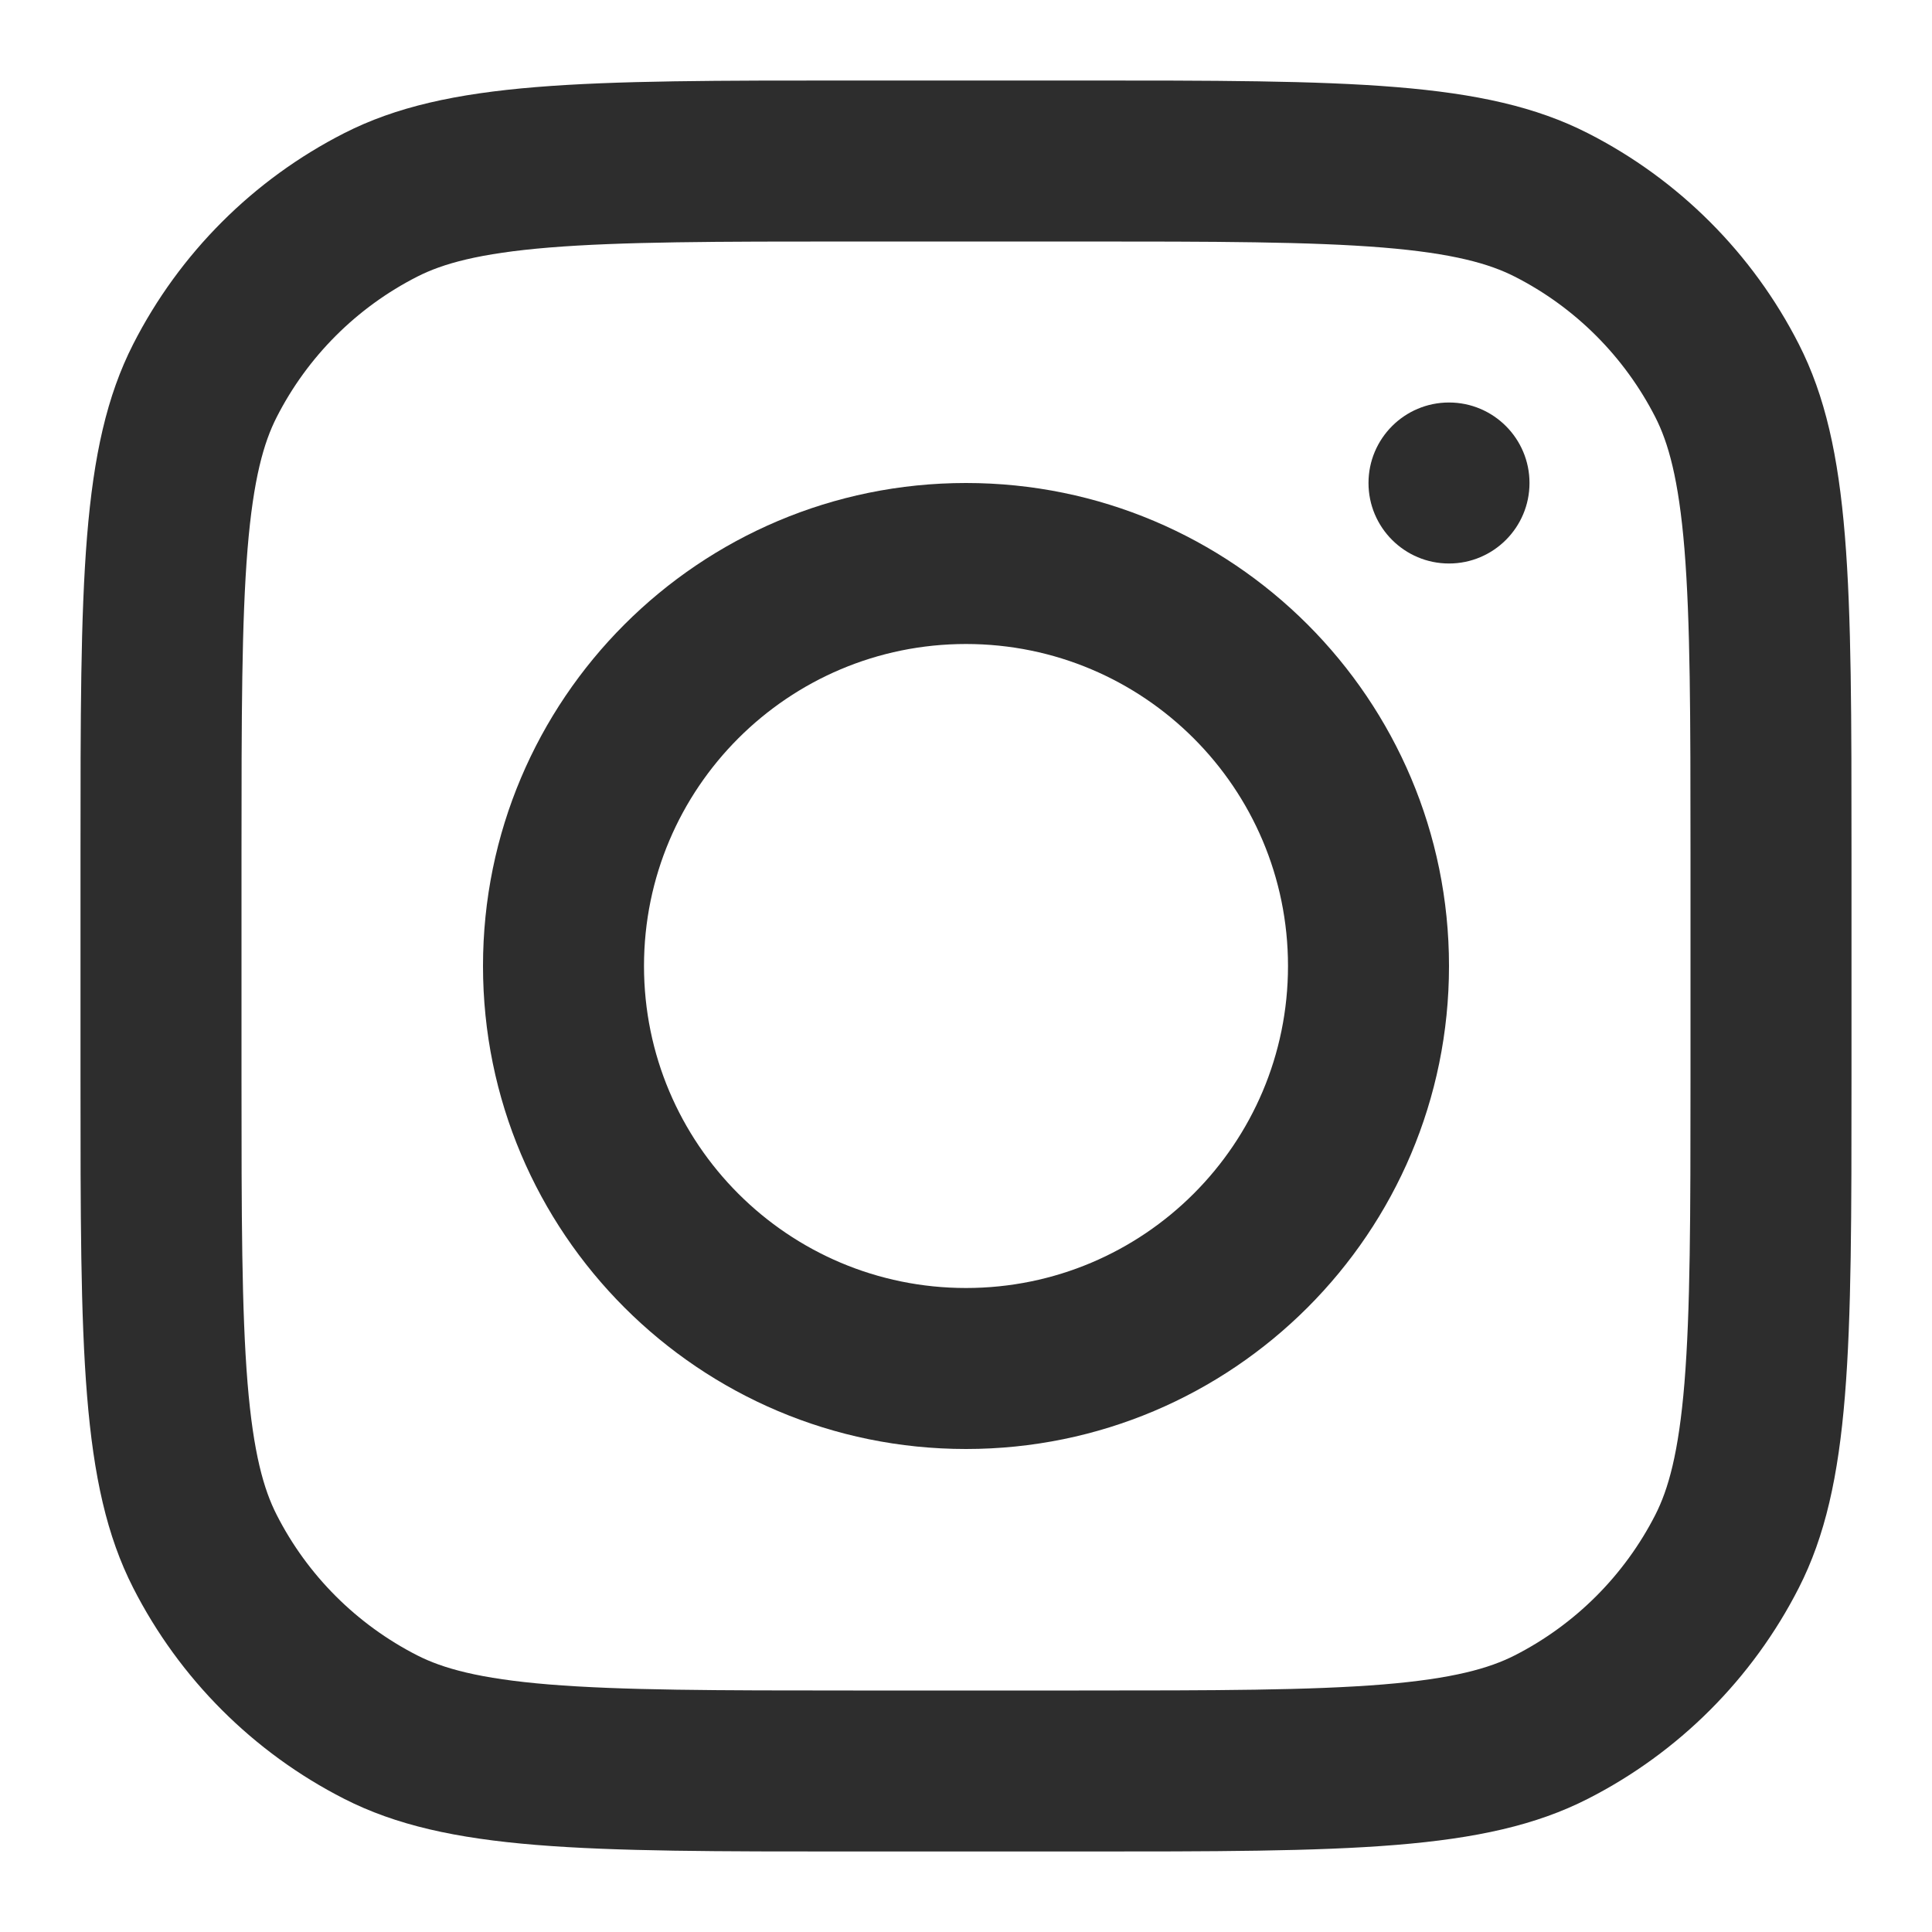
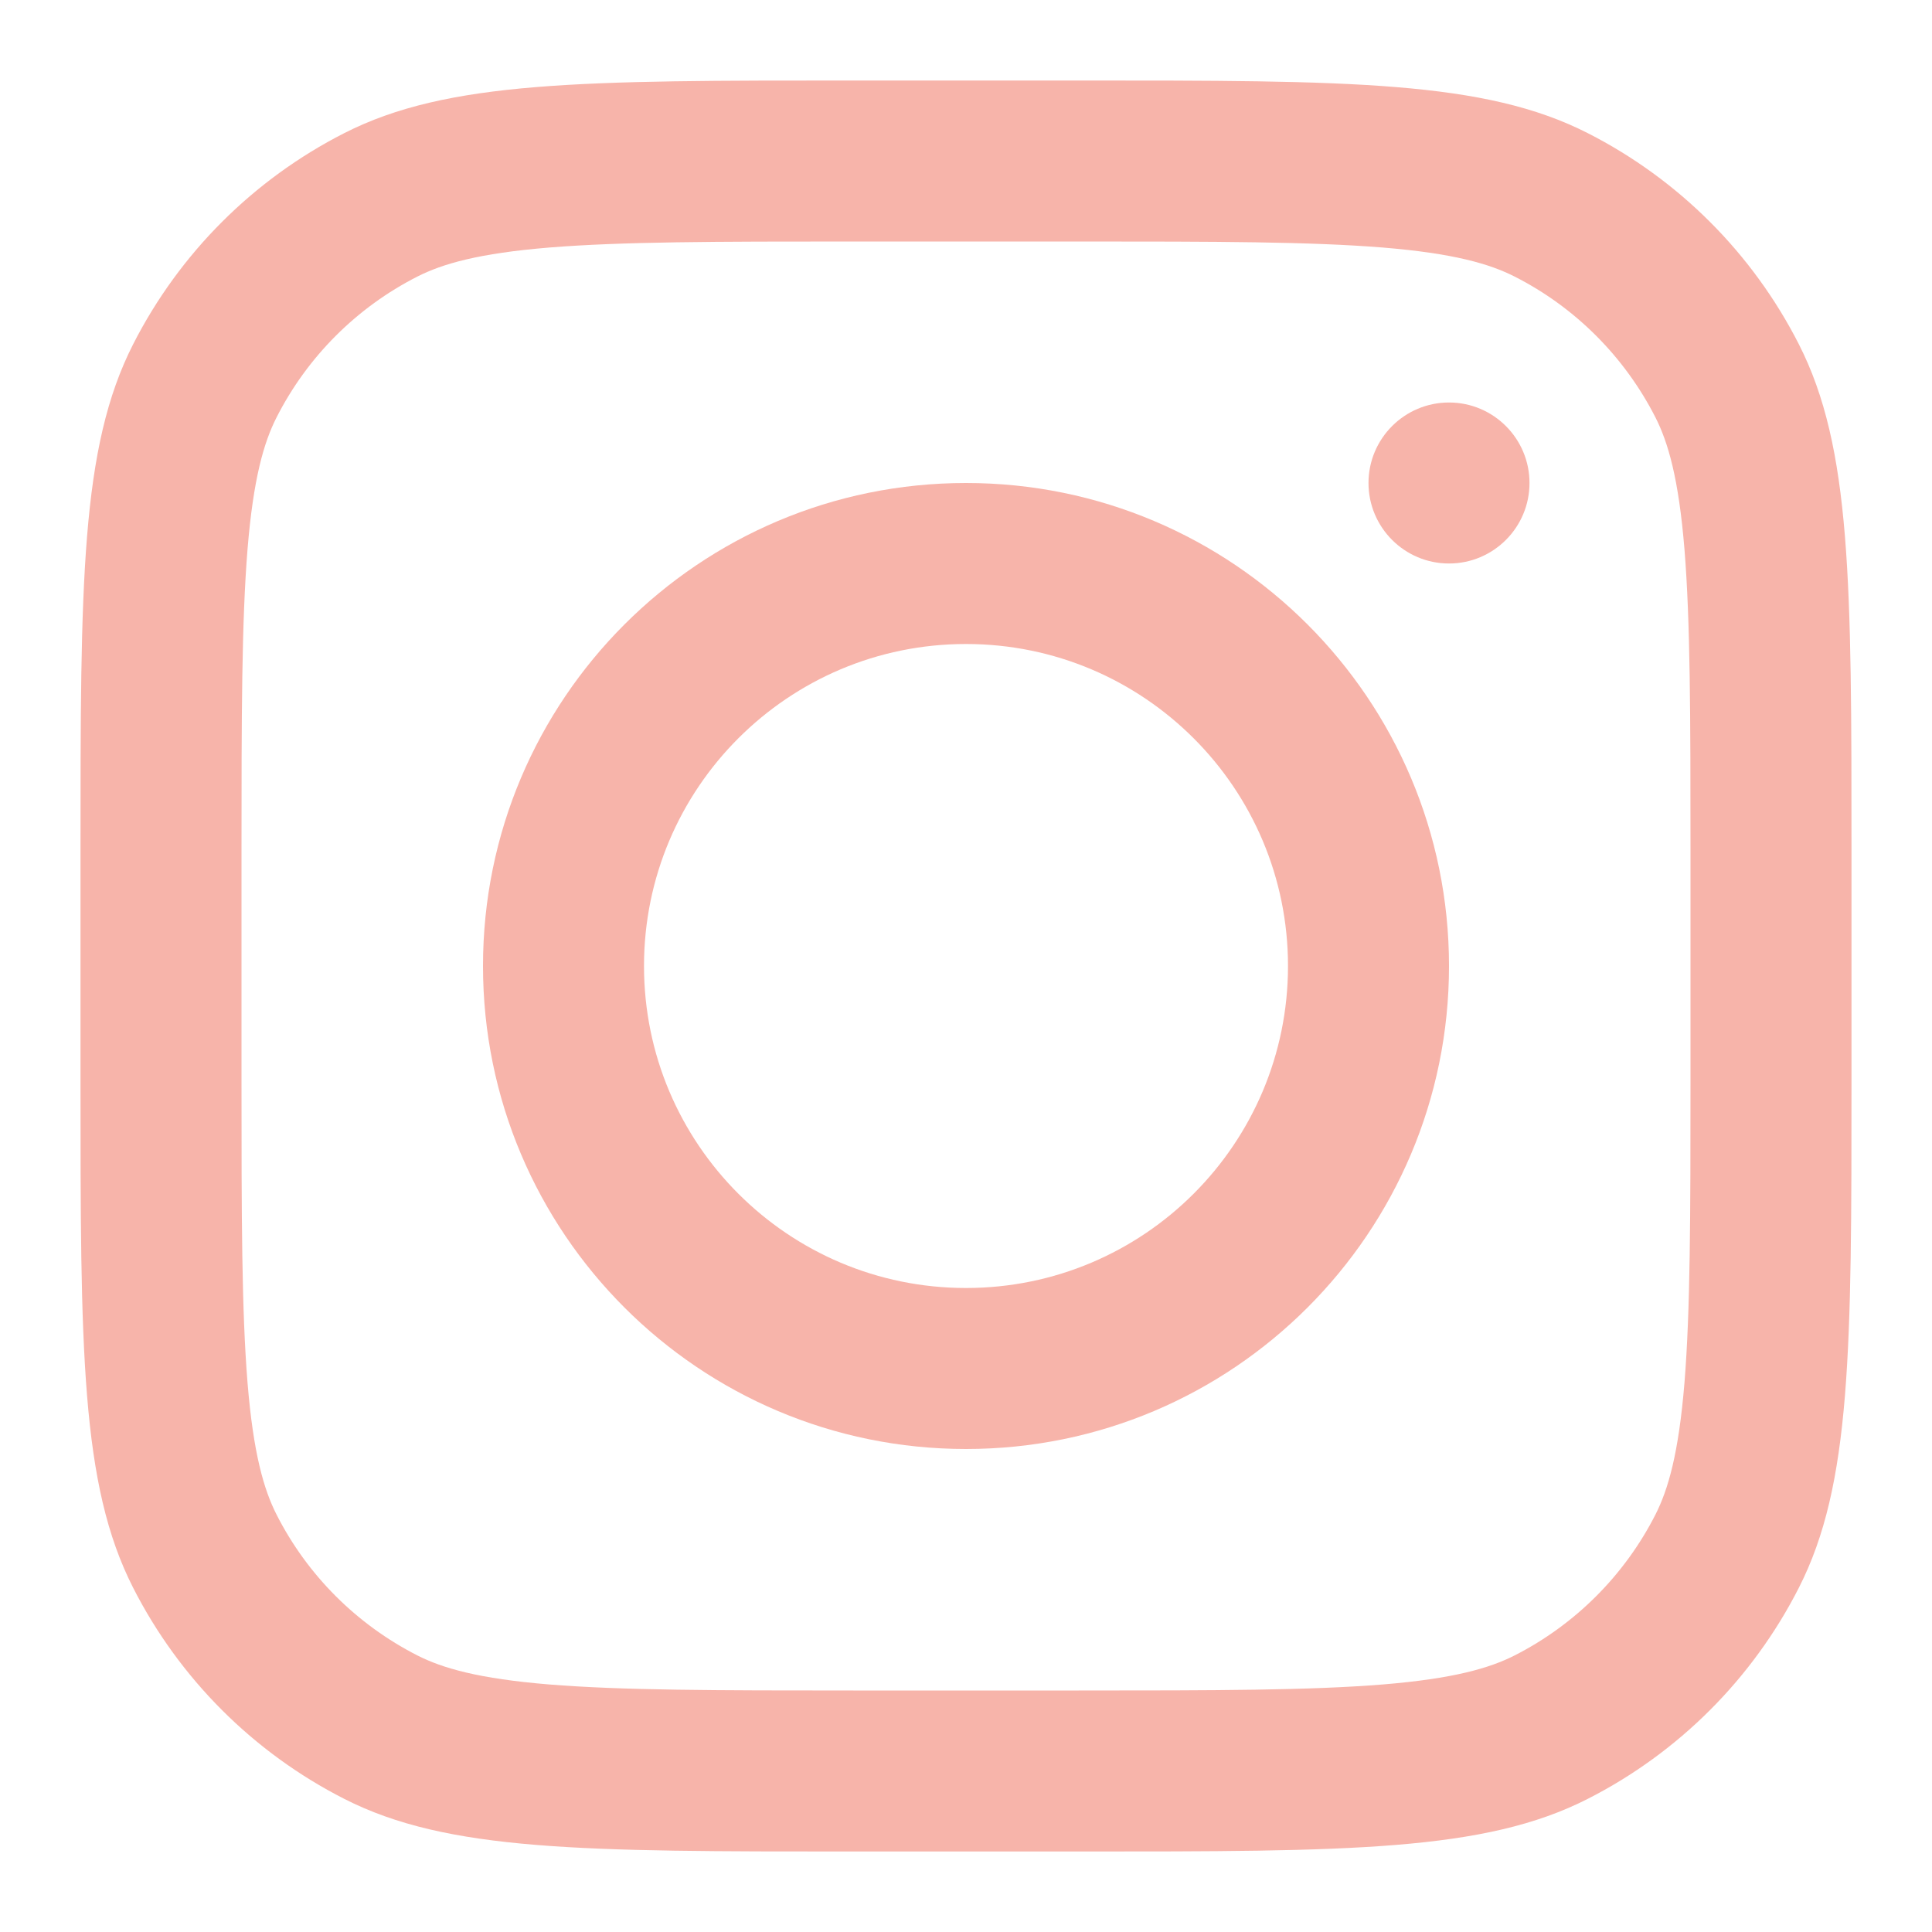
<svg xmlns="http://www.w3.org/2000/svg" width="800px" height="800px" viewBox="0 0 24 24" fill="none">
-   <path fill-rule="evenodd" clip-rule="evenodd" d="M12 18C15.314 18 18 15.314 18 12C18 8.686 15.314 6 12 6C8.686 6 6 8.686 6 12C6 15.314 8.686 18 12 18ZM12 16C14.209 16 16 14.209 16 12C16 9.791 14.209 8 12 8C9.791 8 8 9.791 8 12C8 14.209 9.791 16 12 16Z" fill="#2d2d2d" />
-   <path d="M18 5C17.448 5 17 5.448 17 6C17 6.552 17.448 7 18 7C18.552 7 19 6.552 19 6C19 5.448 18.552 5 18 5Z" fill="#2d2d2d" />
-   <path fill-rule="evenodd" clip-rule="evenodd" d="M1.654 4.276C1 5.56 1 7.24 1 10.6V13.4C1 16.76 1 18.441 1.654 19.724C2.229 20.853 3.147 21.771 4.276 22.346C5.56 23 7.24 23 10.6 23H13.4C16.76 23 18.441 23 19.724 22.346C20.853 21.771 21.771 20.853 22.346 19.724C23 18.441 23 16.76 23 13.4V10.6C23 7.24 23 5.56 22.346 4.276C21.771 3.147 20.853 2.229 19.724 1.654C18.441 1 16.76 1 13.4 1H10.6C7.24 1 5.56 1 4.276 1.654C3.147 2.229 2.229 3.147 1.654 4.276ZM13.4 3H10.6C8.887 3 7.722 3.002 6.822 3.075C5.945 3.147 5.497 3.277 5.184 3.436C4.431 3.819 3.819 4.431 3.436 5.184C3.277 5.497 3.147 5.945 3.075 6.822C3.002 7.722 3 8.887 3 10.6V13.4C3 15.113 3.002 16.278 3.075 17.178C3.147 18.055 3.277 18.503 3.436 18.816C3.819 19.569 4.431 20.18 5.184 20.564C5.497 20.723 5.945 20.853 6.822 20.925C7.722 20.998 8.887 21 10.6 21H13.4C15.113 21 16.278 20.998 17.178 20.925C18.055 20.853 18.503 20.723 18.816 20.564C19.569 20.18 20.18 19.569 20.564 18.816C20.723 18.503 20.853 18.055 20.925 17.178C20.998 16.278 21 15.113 21 13.4V10.6C21 8.887 20.998 7.722 20.925 6.822C20.853 5.945 20.723 5.497 20.564 5.184C20.18 4.431 19.569 3.819 18.816 3.436C18.503 3.277 18.055 3.147 17.178 3.075C16.278 3.002 15.113 3 13.4 3Z" fill="#2d2d2d" />
+   <path fill-rule="evenodd" clip-rule="evenodd" d="M12 18C15.314 18 18 15.314 18 12C18 8.686 15.314 6 12 6C8.686 6 6 8.686 6 12C6 15.314 8.686 18 12 18ZM12 16C14.209 16 16 14.209 16 12C16 9.791 14.209 8 12 8C9.791 8 8 9.791 8 12C8 14.209 9.791 16 12 16Z" fill="#F7B4AA" />
+   <path d="M18 5C17.448 5 17 5.448 17 6C17 6.552 17.448 7 18 7C18.552 7 19 6.552 19 6C19 5.448 18.552 5 18 5Z" fill="#F7B4AA" />
+   <path fill-rule="evenodd" clip-rule="evenodd" d="M1.654 4.276C1 5.56 1 7.24 1 10.6V13.4C1 16.76 1 18.441 1.654 19.724C2.229 20.853 3.147 21.771 4.276 22.346C5.56 23 7.24 23 10.6 23H13.4C16.76 23 18.441 23 19.724 22.346C20.853 21.771 21.771 20.853 22.346 19.724C23 18.441 23 16.76 23 13.4V10.6C23 7.24 23 5.56 22.346 4.276C21.771 3.147 20.853 2.229 19.724 1.654C18.441 1 16.76 1 13.4 1H10.6C7.24 1 5.56 1 4.276 1.654C3.147 2.229 2.229 3.147 1.654 4.276ZM13.4 3H10.6C8.887 3 7.722 3.002 6.822 3.075C5.945 3.147 5.497 3.277 5.184 3.436C4.431 3.819 3.819 4.431 3.436 5.184C3.277 5.497 3.147 5.945 3.075 6.822C3.002 7.722 3 8.887 3 10.6V13.4C3 15.113 3.002 16.278 3.075 17.178C3.147 18.055 3.277 18.503 3.436 18.816C3.819 19.569 4.431 20.18 5.184 20.564C5.497 20.723 5.945 20.853 6.822 20.925C7.722 20.998 8.887 21 10.6 21H13.4C15.113 21 16.278 20.998 17.178 20.925C18.055 20.853 18.503 20.723 18.816 20.564C19.569 20.18 20.18 19.569 20.564 18.816C20.723 18.503 20.853 18.055 20.925 17.178C20.998 16.278 21 15.113 21 13.4V10.6C21 8.887 20.998 7.722 20.925 6.822C20.853 5.945 20.723 5.497 20.564 5.184C20.18 4.431 19.569 3.819 18.816 3.436C18.503 3.277 18.055 3.147 17.178 3.075C16.278 3.002 15.113 3 13.4 3Z" fill="#F7B4AA" />
</svg>
